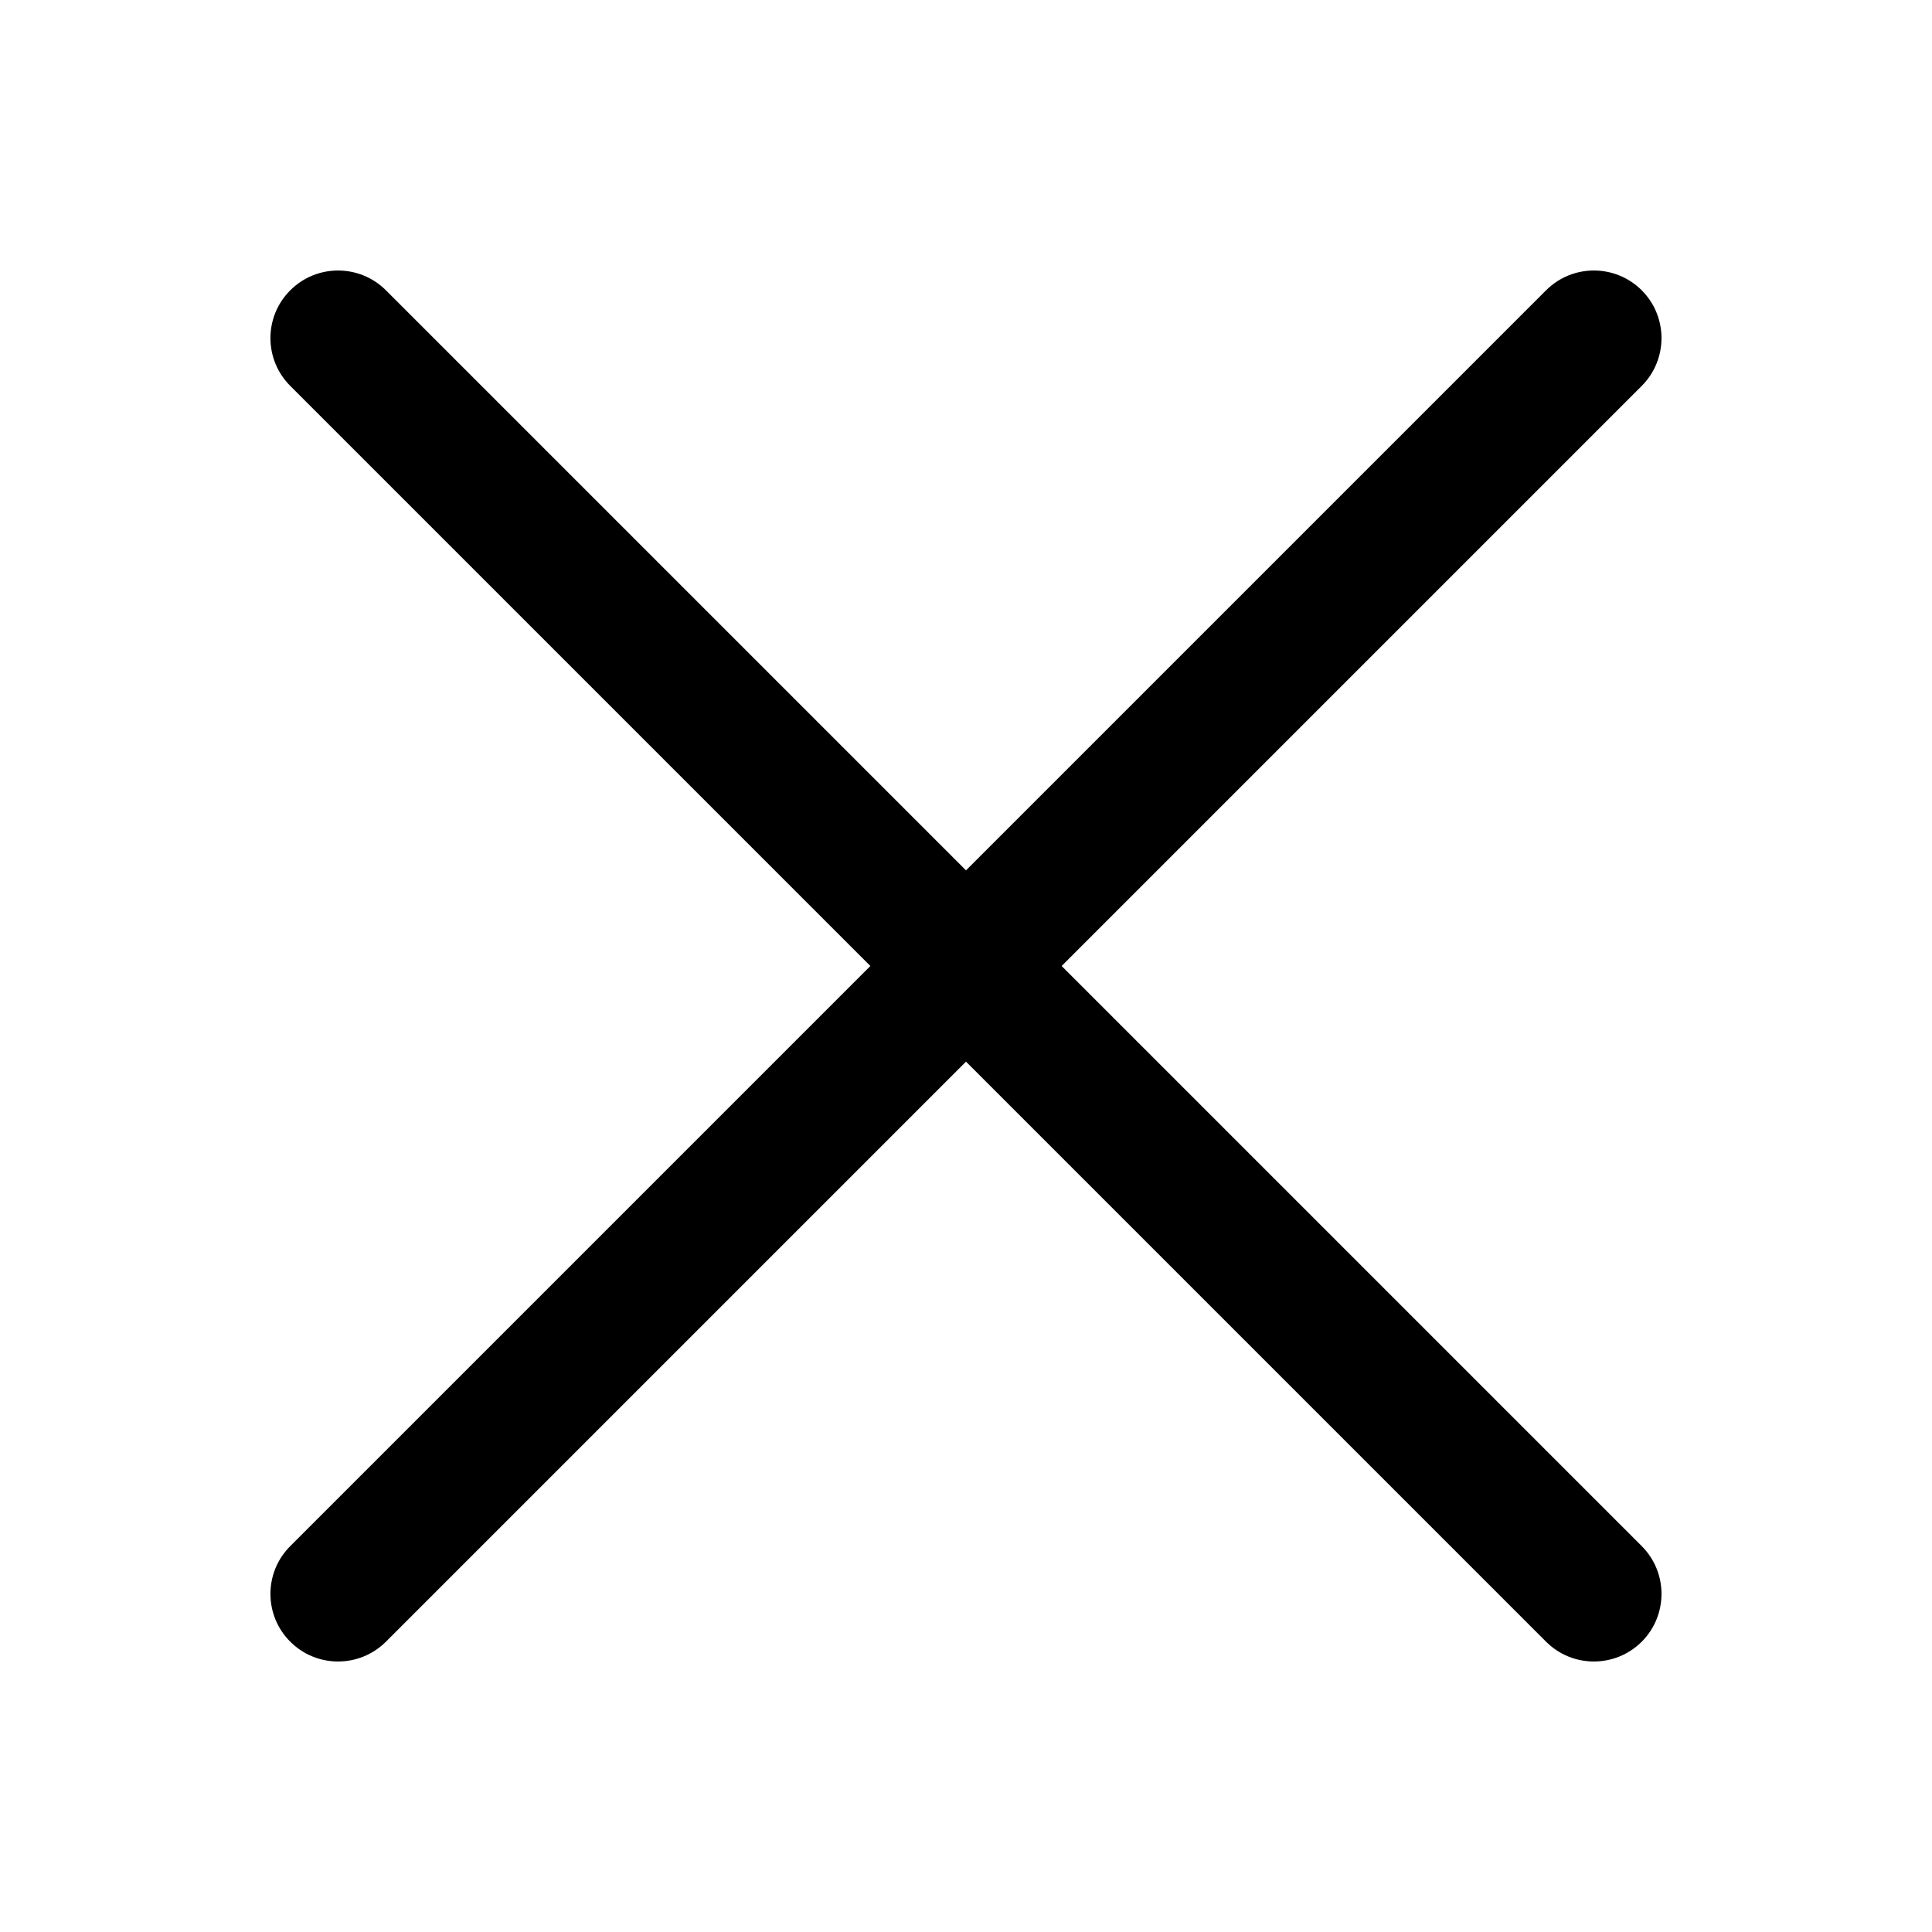
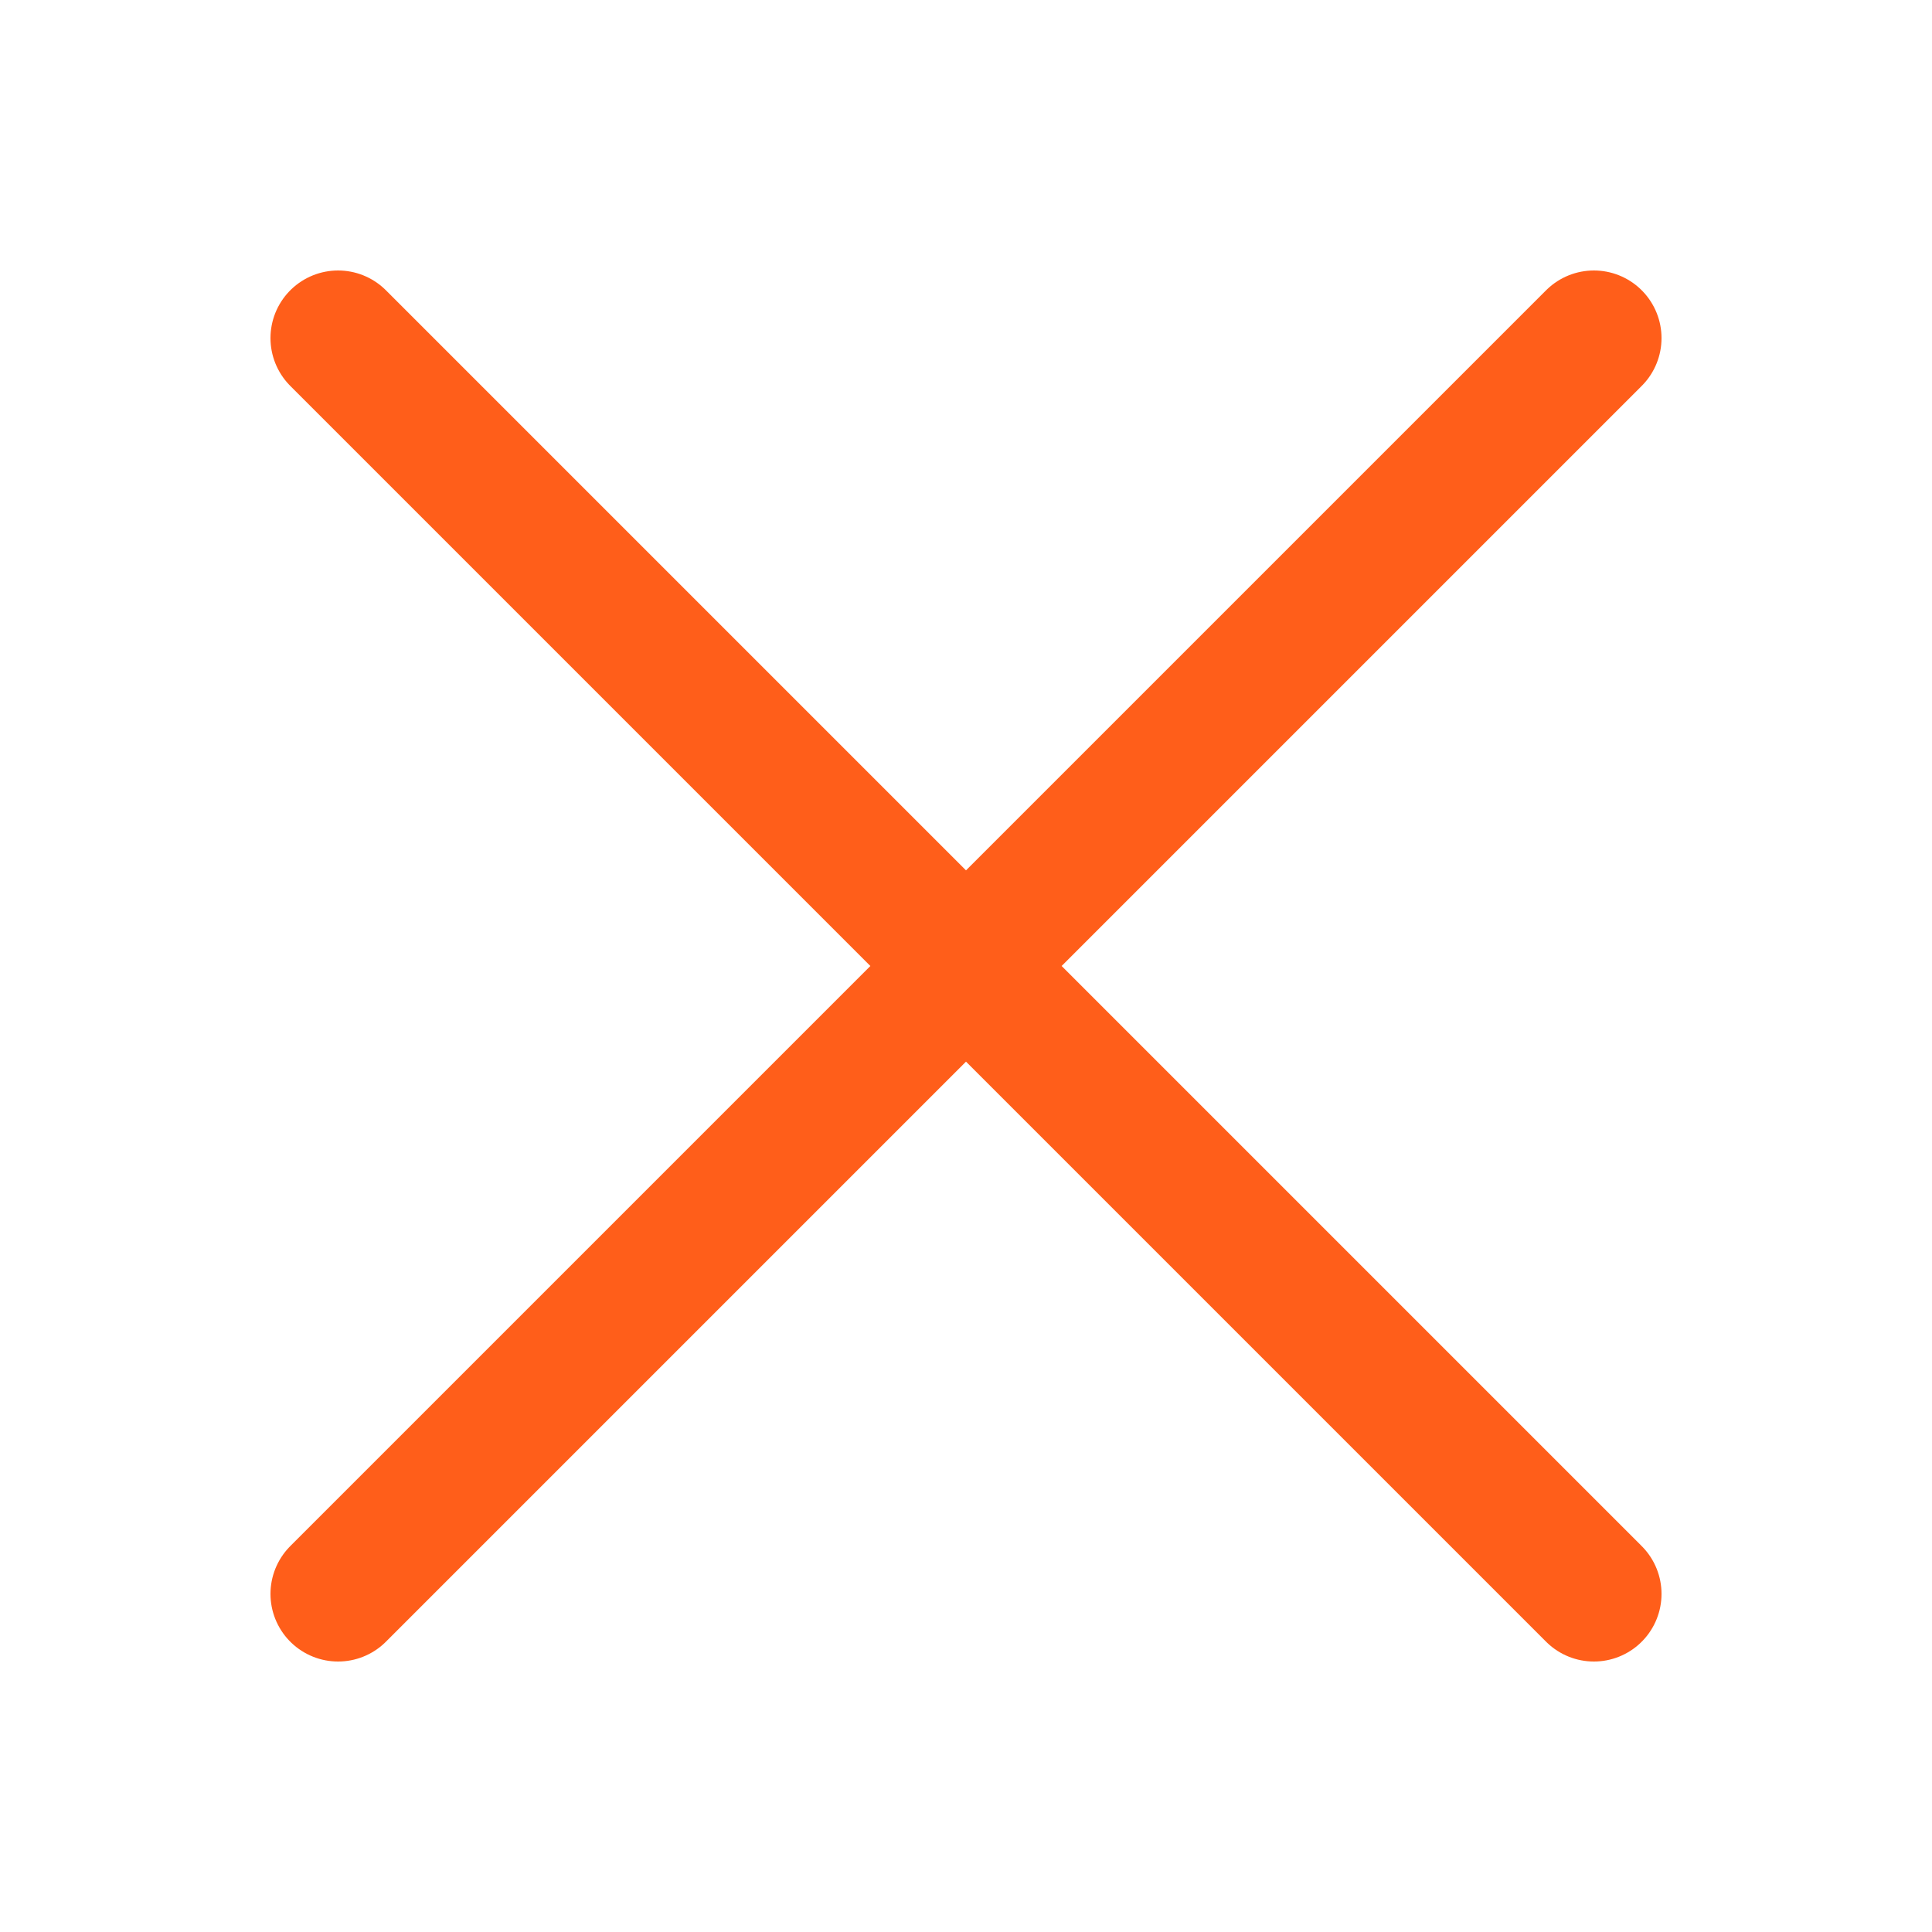
<svg xmlns="http://www.w3.org/2000/svg" width="20" height="20" viewBox="0 0 20 20" fill="none">
-   <path fill-rule="evenodd" clip-rule="evenodd" d="M3.005 3.005C3.278 2.732 3.721 2.732 3.995 3.005L10 9.01L16.005 3.005C16.278 2.732 16.721 2.732 16.995 3.005C17.268 3.278 17.268 3.722 16.995 3.995L10.99 10L16.995 16.005C17.268 16.278 17.268 16.722 16.995 16.995C16.721 17.268 16.278 17.268 16.005 16.995L10 10.99L3.995 16.995C3.721 17.268 3.278 17.268 3.005 16.995C2.731 16.722 2.731 16.278 3.005 16.005L9.01 10L3.005 3.995C2.731 3.722 2.731 3.278 3.005 3.005Z" fill="black" />
+   <path d="M16.5 3.5L3.5 16.5M3.5 3.5L16.5 16.5" stroke="#FF5E1A" stroke-width="1.4" stroke-linecap="round" stroke-linejoin="round" />
</svg>
